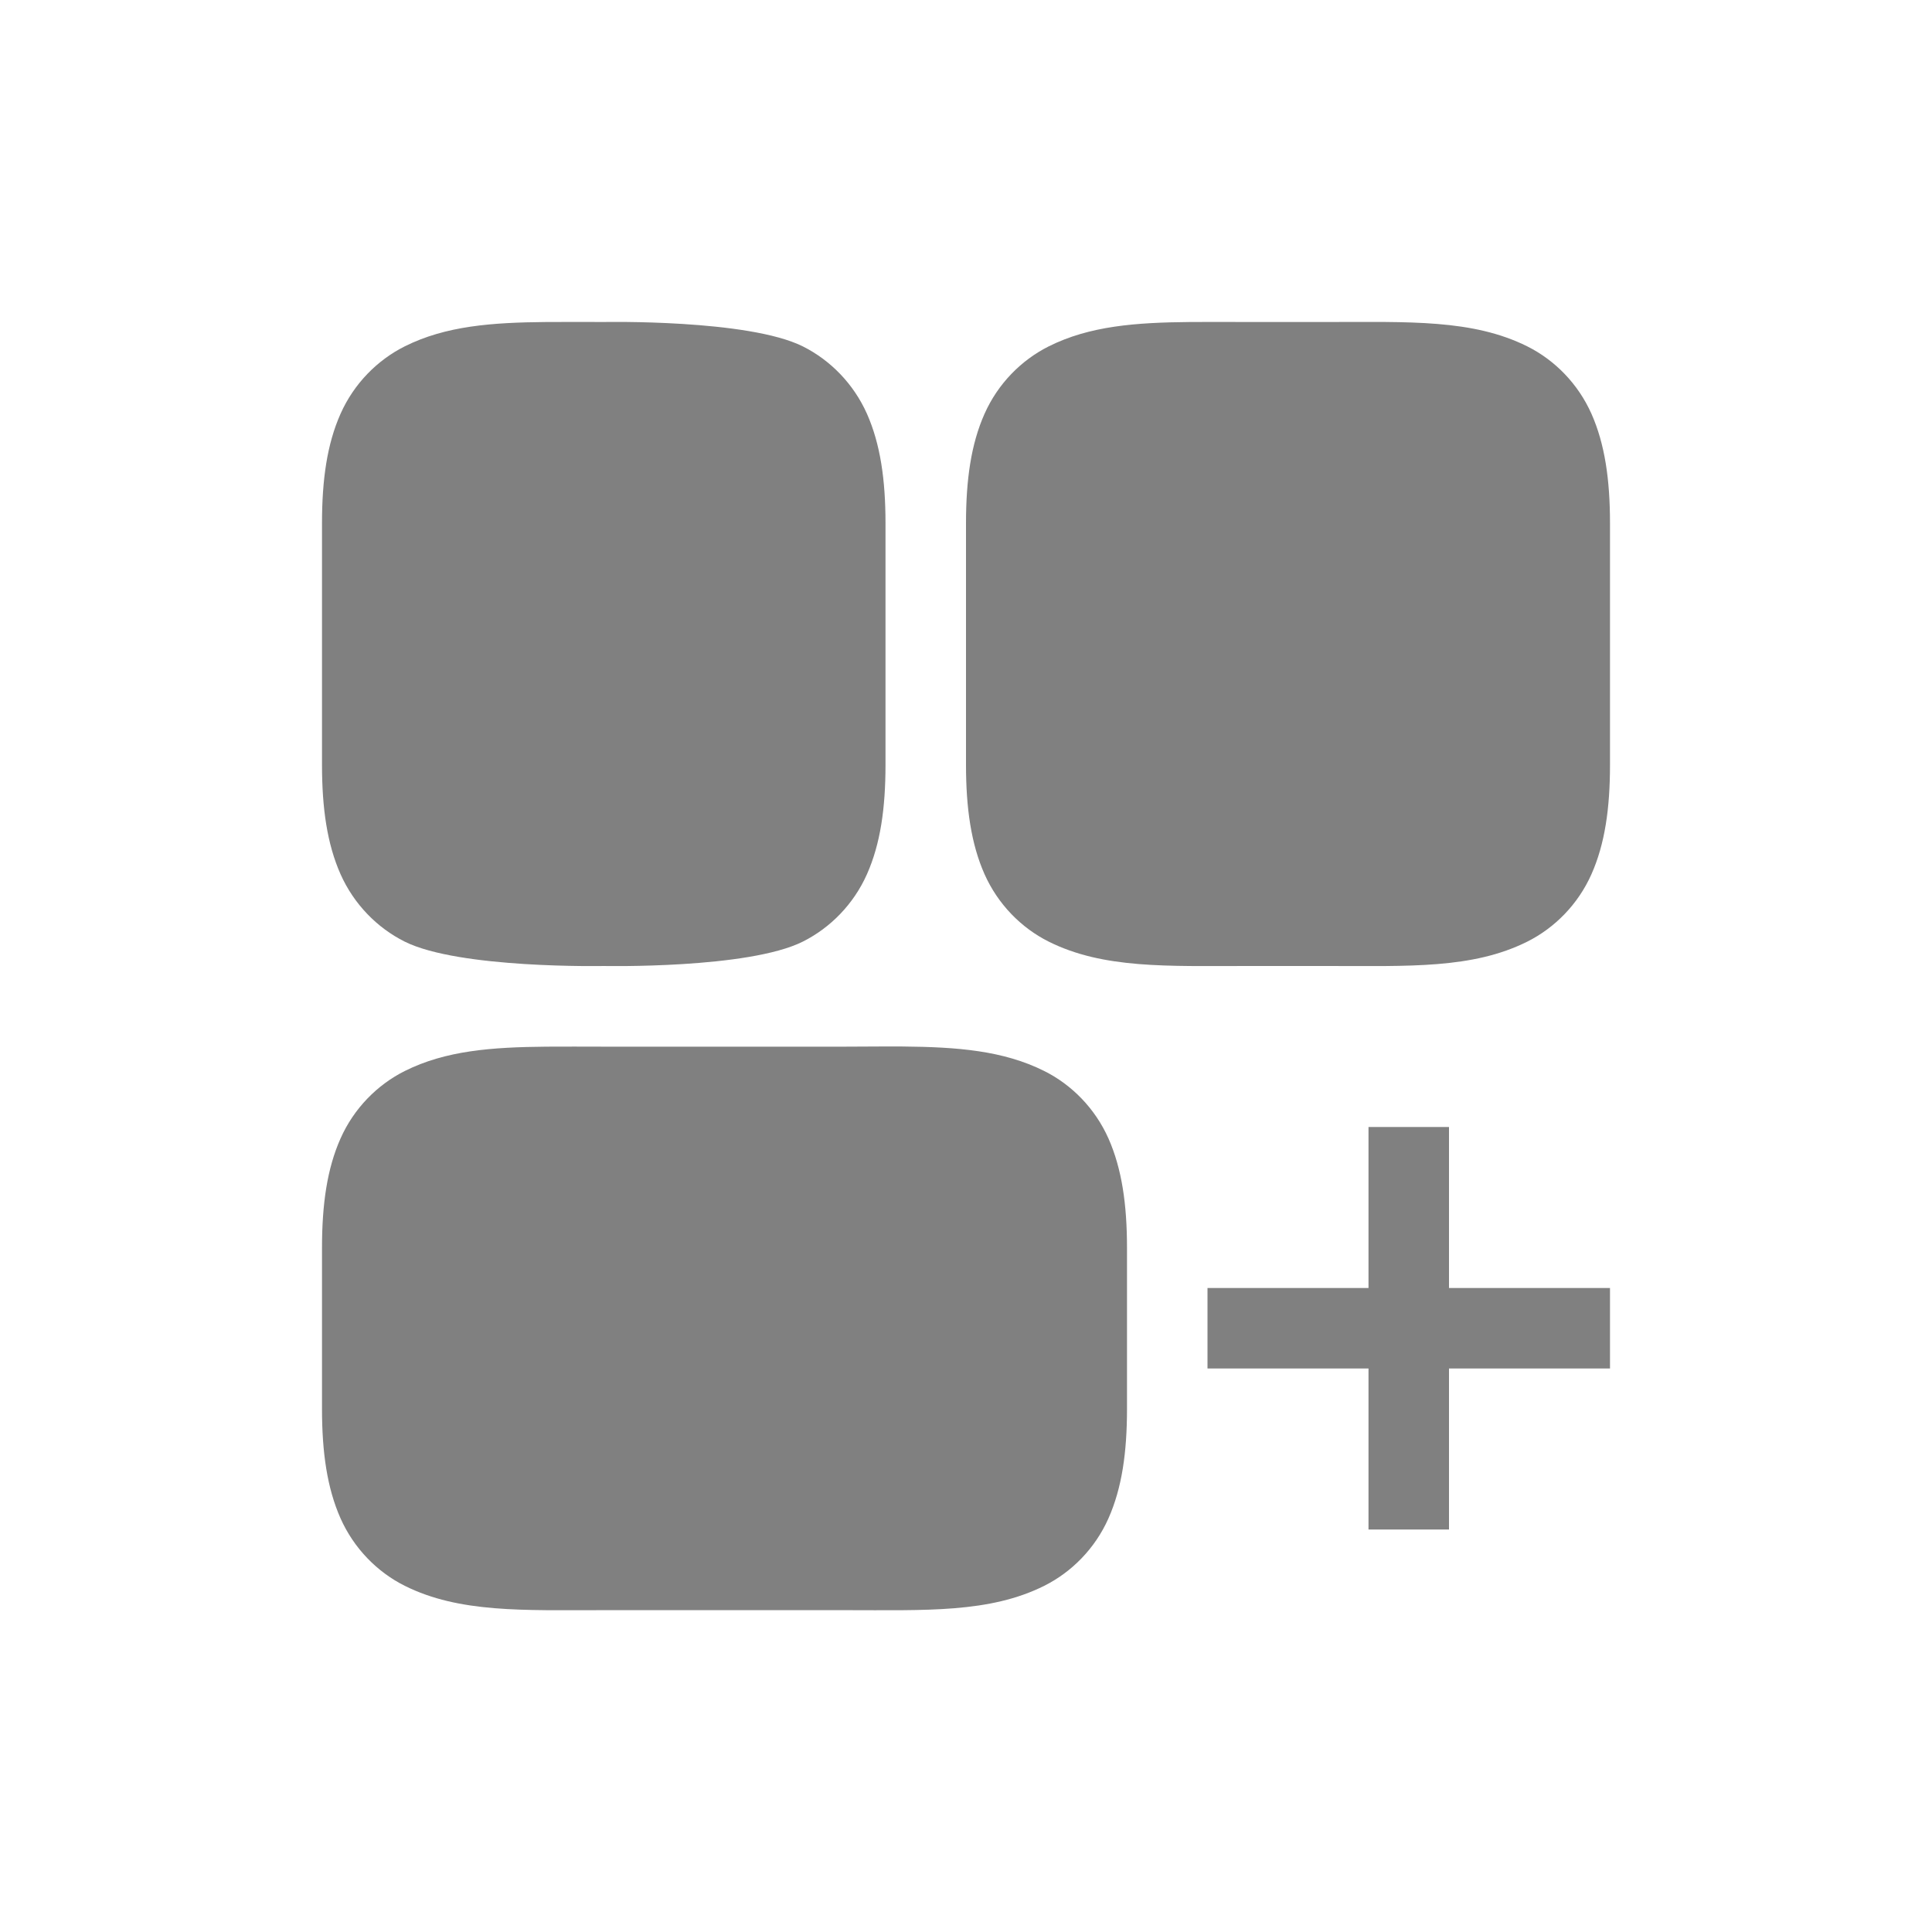
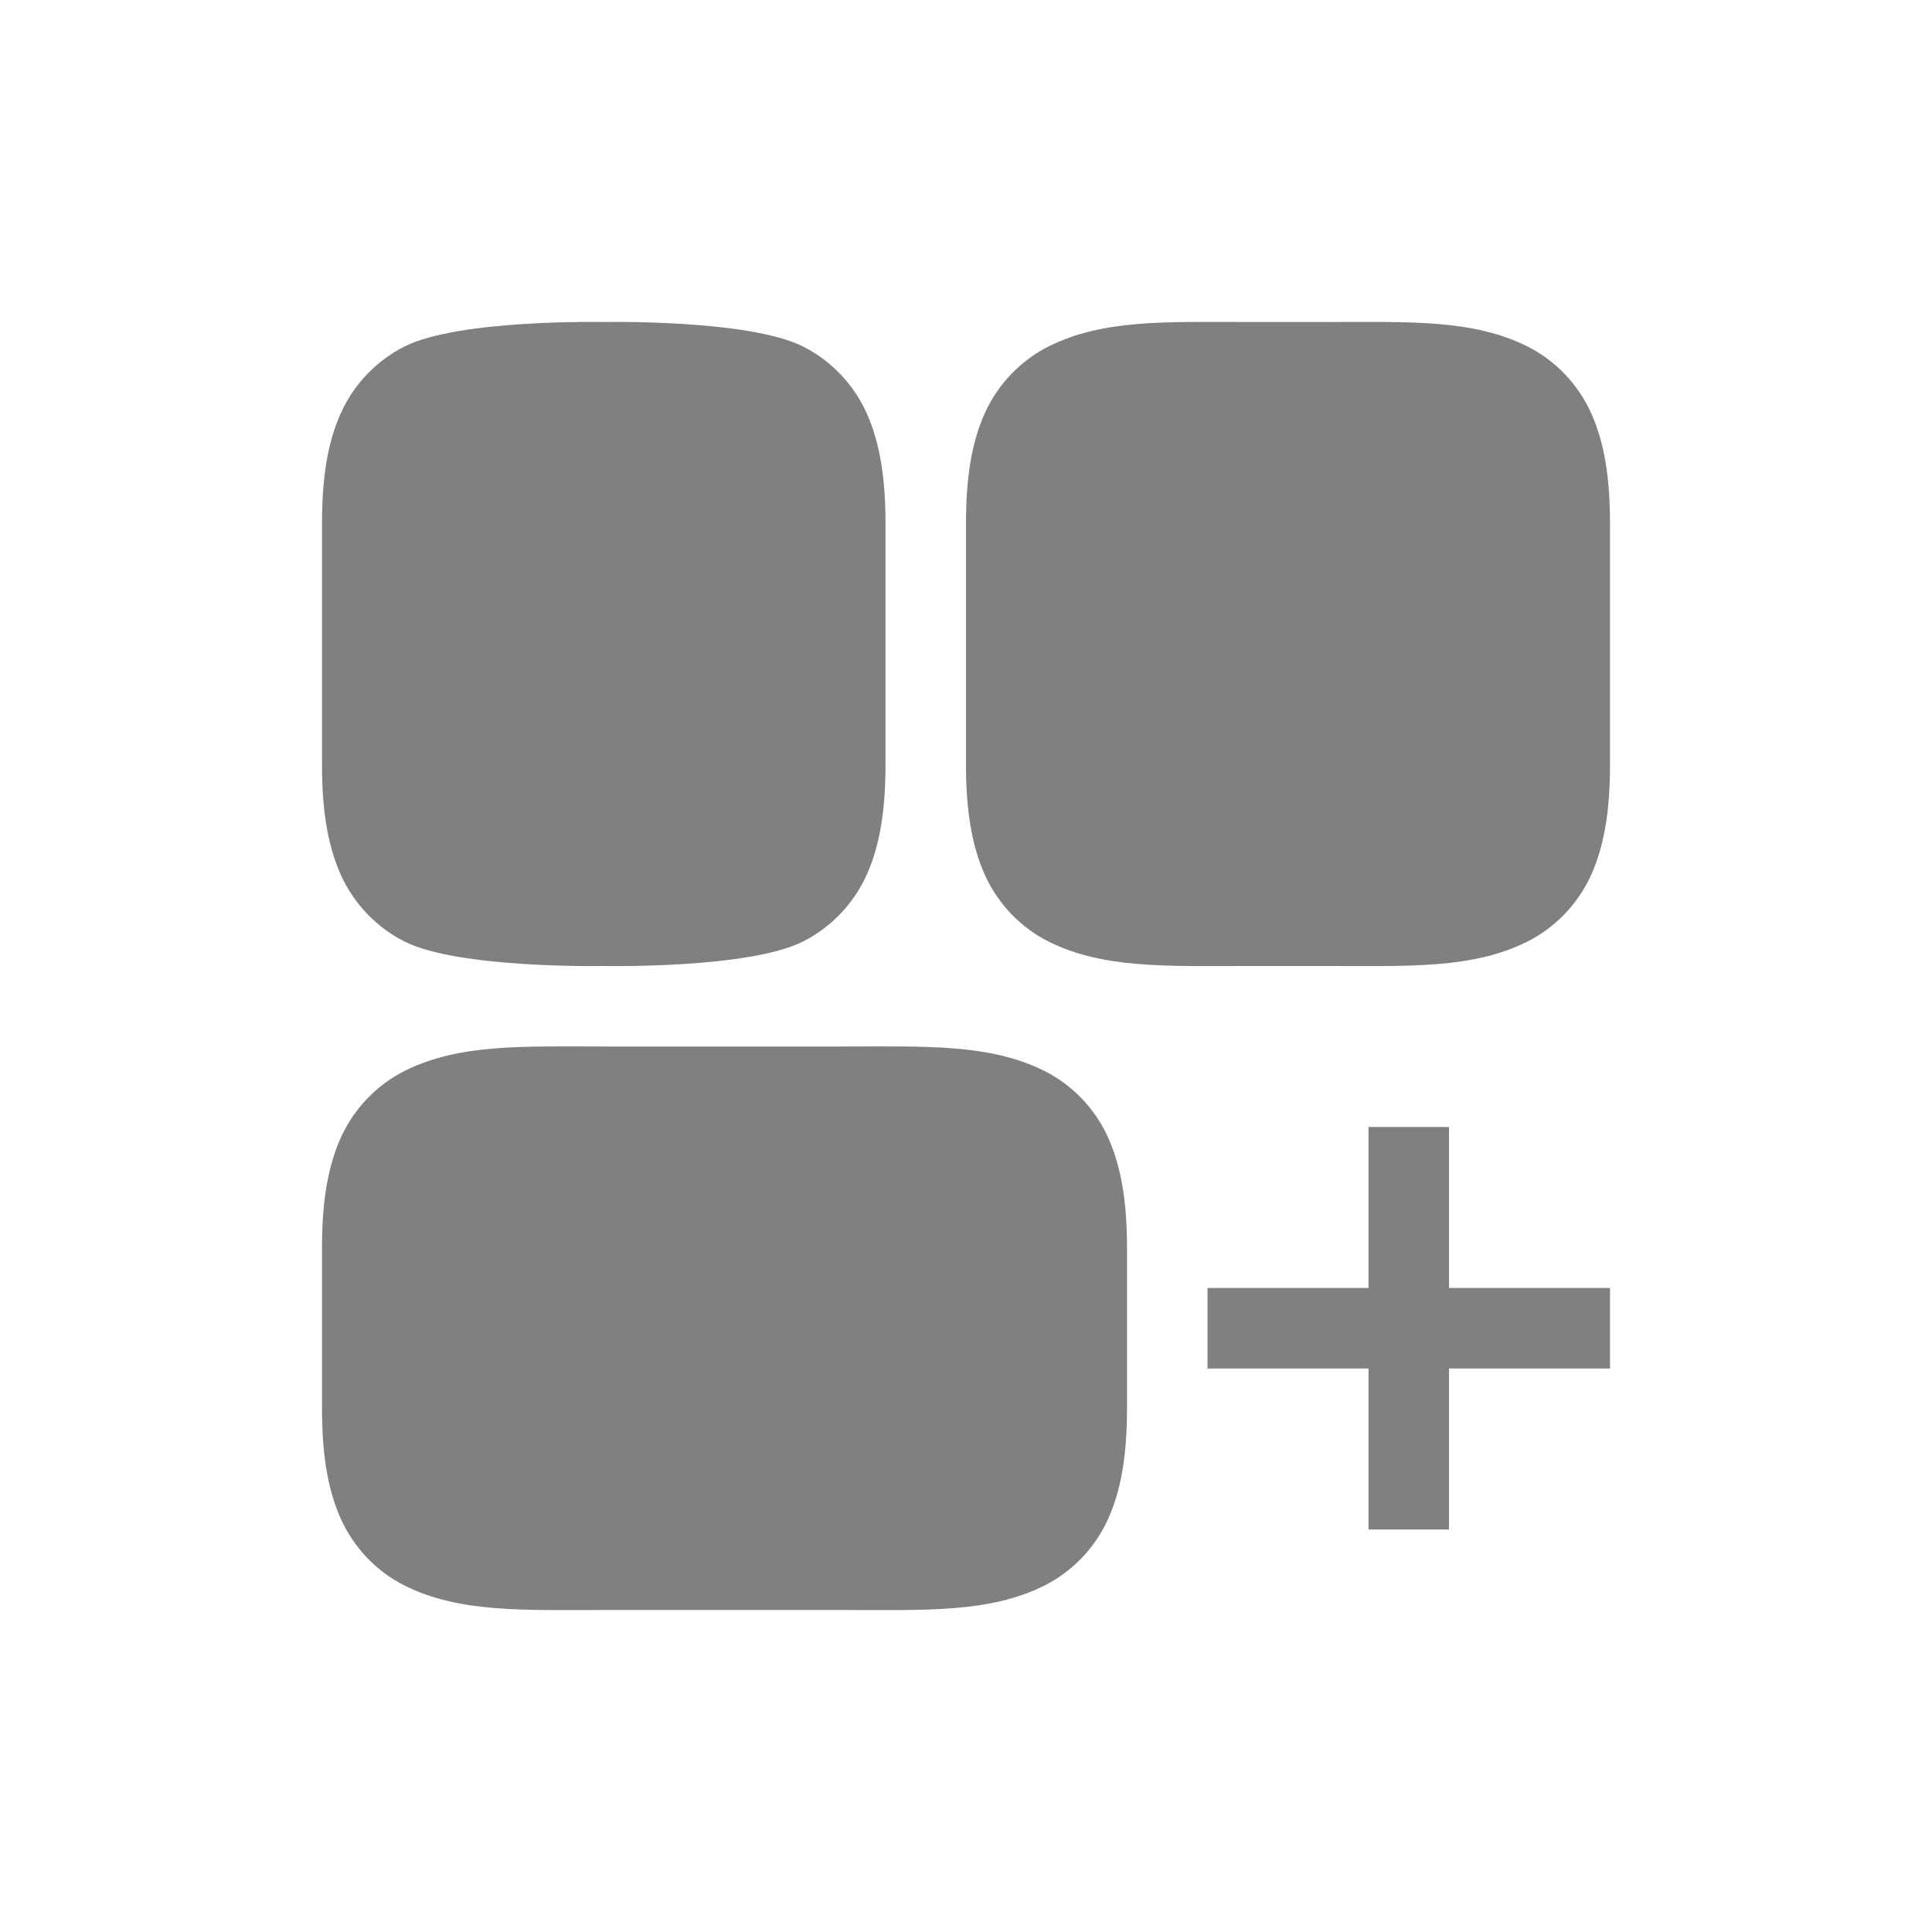
- <svg xmlns="http://www.w3.org/2000/svg" version="1.1" viewBox="0 0 24 24">
-   <path d="m6.787 4c-0.677 0.006-1.251 0.048-1.76 0.303-0.339 0.17-0.63 0.462-0.797 0.838-0.167 0.375-0.23 0.818-0.23 1.359v3c0 0.542 0.064 0.984 0.23 1.359 0.167 0.375 0.457 0.668 0.797 0.838 0.679 0.339 2.473 0.303 2.473 0.303s1.794 0.037 2.473-0.303c0.339-0.17 0.63-0.462 0.797-0.838s0.23-0.818 0.23-1.359v-3c0-0.542-0.064-0.984-0.23-1.359-0.167-0.375-0.457-0.668-0.797-0.838-0.679-0.339-2.473-0.303-2.473-0.303s-0.487-0.002-0.713 0zm8 0c-0.677 0.006-1.251 0.048-1.76 0.303-0.339 0.17-0.63 0.462-0.797 0.838-0.167 0.375-0.23 0.818-0.23 1.359v3c0 0.542 0.064 0.984 0.23 1.359 0.167 0.375 0.457 0.668 0.797 0.838 0.679 0.339 1.473 0.303 2.473 0.303h1c1 0 1.794 0.037 2.473-0.303 0.339-0.17 0.63-0.462 0.797-0.838s0.23-0.818 0.23-1.359v-3c0-0.542-0.064-0.984-0.23-1.359-0.167-0.375-0.457-0.668-0.797-0.838-0.679-0.339-1.473-0.303-2.473-0.303h-1c-0.25 0-0.487-0.002-0.713 0zm-3.574 9c-0.226-0.002-0.463 0.002-0.713 0.002h-3c-0.25 0-0.487-0.002-0.713 0-0.677 0.006-1.251 0.048-1.76 0.303-0.339 0.17-0.63 0.462-0.797 0.838-0.167 0.375-0.23 0.818-0.23 1.359v2c0 0.542 0.064 0.984 0.23 1.359 0.167 0.375 0.457 0.668 0.797 0.838 0.679 0.339 1.473 0.303 2.473 0.303h3c1 0 1.794 0.037 2.473-0.303 0.339-0.17 0.63-0.462 0.797-0.838s0.23-0.818 0.23-1.359v-2c0-0.542-0.064-0.984-0.23-1.359-0.167-0.375-0.457-0.668-0.797-0.838-0.509-0.255-1.083-0.299-1.76-0.305zm5.787 1v2h-2v1h2v2h1v-2h2v-1h-2v-2h-1z" color="#000000" fill="#808080" style="-inkscape-stroke:none" />
+ <svg xmlns="http://www.w3.org/2000/svg" version="1.1" width="24" height="24" viewBox="0 0 24 24" id="svg4">
+   <defs id="defs8" />
+   <path d="m 17,14 v 2 h -2 v 1 h 2 v 2 h 1 v -2 h 2 v -1 h -2 v -2 z" color="#000000" fill="#808080" stroke-width="0.913" id="path2" />
+   <path style="color:#000000;fill:#808080;-inkscape-stroke:none" d="m 15.5,4 c -1,0 -1.794,-0.037 -2.473,0.303 -0.339,0.17 -0.63,0.462 -0.797,0.838 -0.167,0.375 -0.23,0.818 -0.23,1.359 v 3 c 0,0.542 0.064,0.984 0.23,1.359 0.167,0.375 0.457,0.668 0.797,0.838 0.679,0.339 1.473,0.303 2.473,0.303 h 1 c 1,0 1.794,0.037 2.473,-0.303 0.339,-0.17 0.63,-0.462 0.797,-0.838 0.167,-0.375 0.23,-0.818 0.23,-1.359 v -3 c 0,-0.542 -0.064,-0.984 -0.23,-1.359 -0.167,-0.375 -0.457,-0.668 -0.797,-0.838 -0.679,-0.339 -1.473,-0.303 -2.473,-0.303 z" id="path1185" />
+   <path style="color:#000000;fill:#808080;-inkscape-stroke:none" d="m 7.5,13 c -1,0 -1.794,-0.037 -2.473,0.303 -0.339,0.17 -0.63,0.462 -0.797,0.838 -0.167,0.375 -0.23,0.818 -0.23,1.359 v 2 c 0,0.542 0.064,0.984 0.23,1.359 0.167,0.375 0.457,0.668 0.797,0.838 0.679,0.339 1.473,0.303 2.473,0.303 h 3 c 1,0 1.794,0.037 2.473,-0.303 0.339,-0.17 0.63,-0.462 0.797,-0.838 0.167,-0.375 0.23,-0.818 0.23,-1.359 v -2 c 0,-0.542 -0.064,-0.984 -0.23,-1.359 -0.167,-0.375 -0.457,-0.668 -0.797,-0.838 -0.679,-0.339 -1.473,-0.303 -2.473,-0.303 z" id="path2276" />
+   <path style="color:#000000;fill:#808080;-inkscape-stroke:none" d="m 7.5,4 c 0,0 -1.794,-0.037 -2.473,0.303 -0.339,0.17 -0.63,0.462 -0.797,0.838 -0.167,0.375 -0.23,0.818 -0.23,1.359 v 3 c 0,0.542 0.064,0.984 0.23,1.359 0.167,0.375 0.457,0.668 0.797,0.838 0.679,0.339 2.473,0.303 2.473,0.303 0,0 1.794,0.037 2.473,-0.303 0.339,-0.17 0.63,-0.462 0.797,-0.838 0.167,-0.375 0.23,-0.818 0.23,-1.359 v -3 c 0,-0.542 -0.064,-0.984 -0.23,-1.359 -0.167,-0.375 -0.457,-0.668 -0.797,-0.838 -0.679,-0.339 -2.473,-0.303 -2.473,-0.303 z" id="path228" />
</svg>
